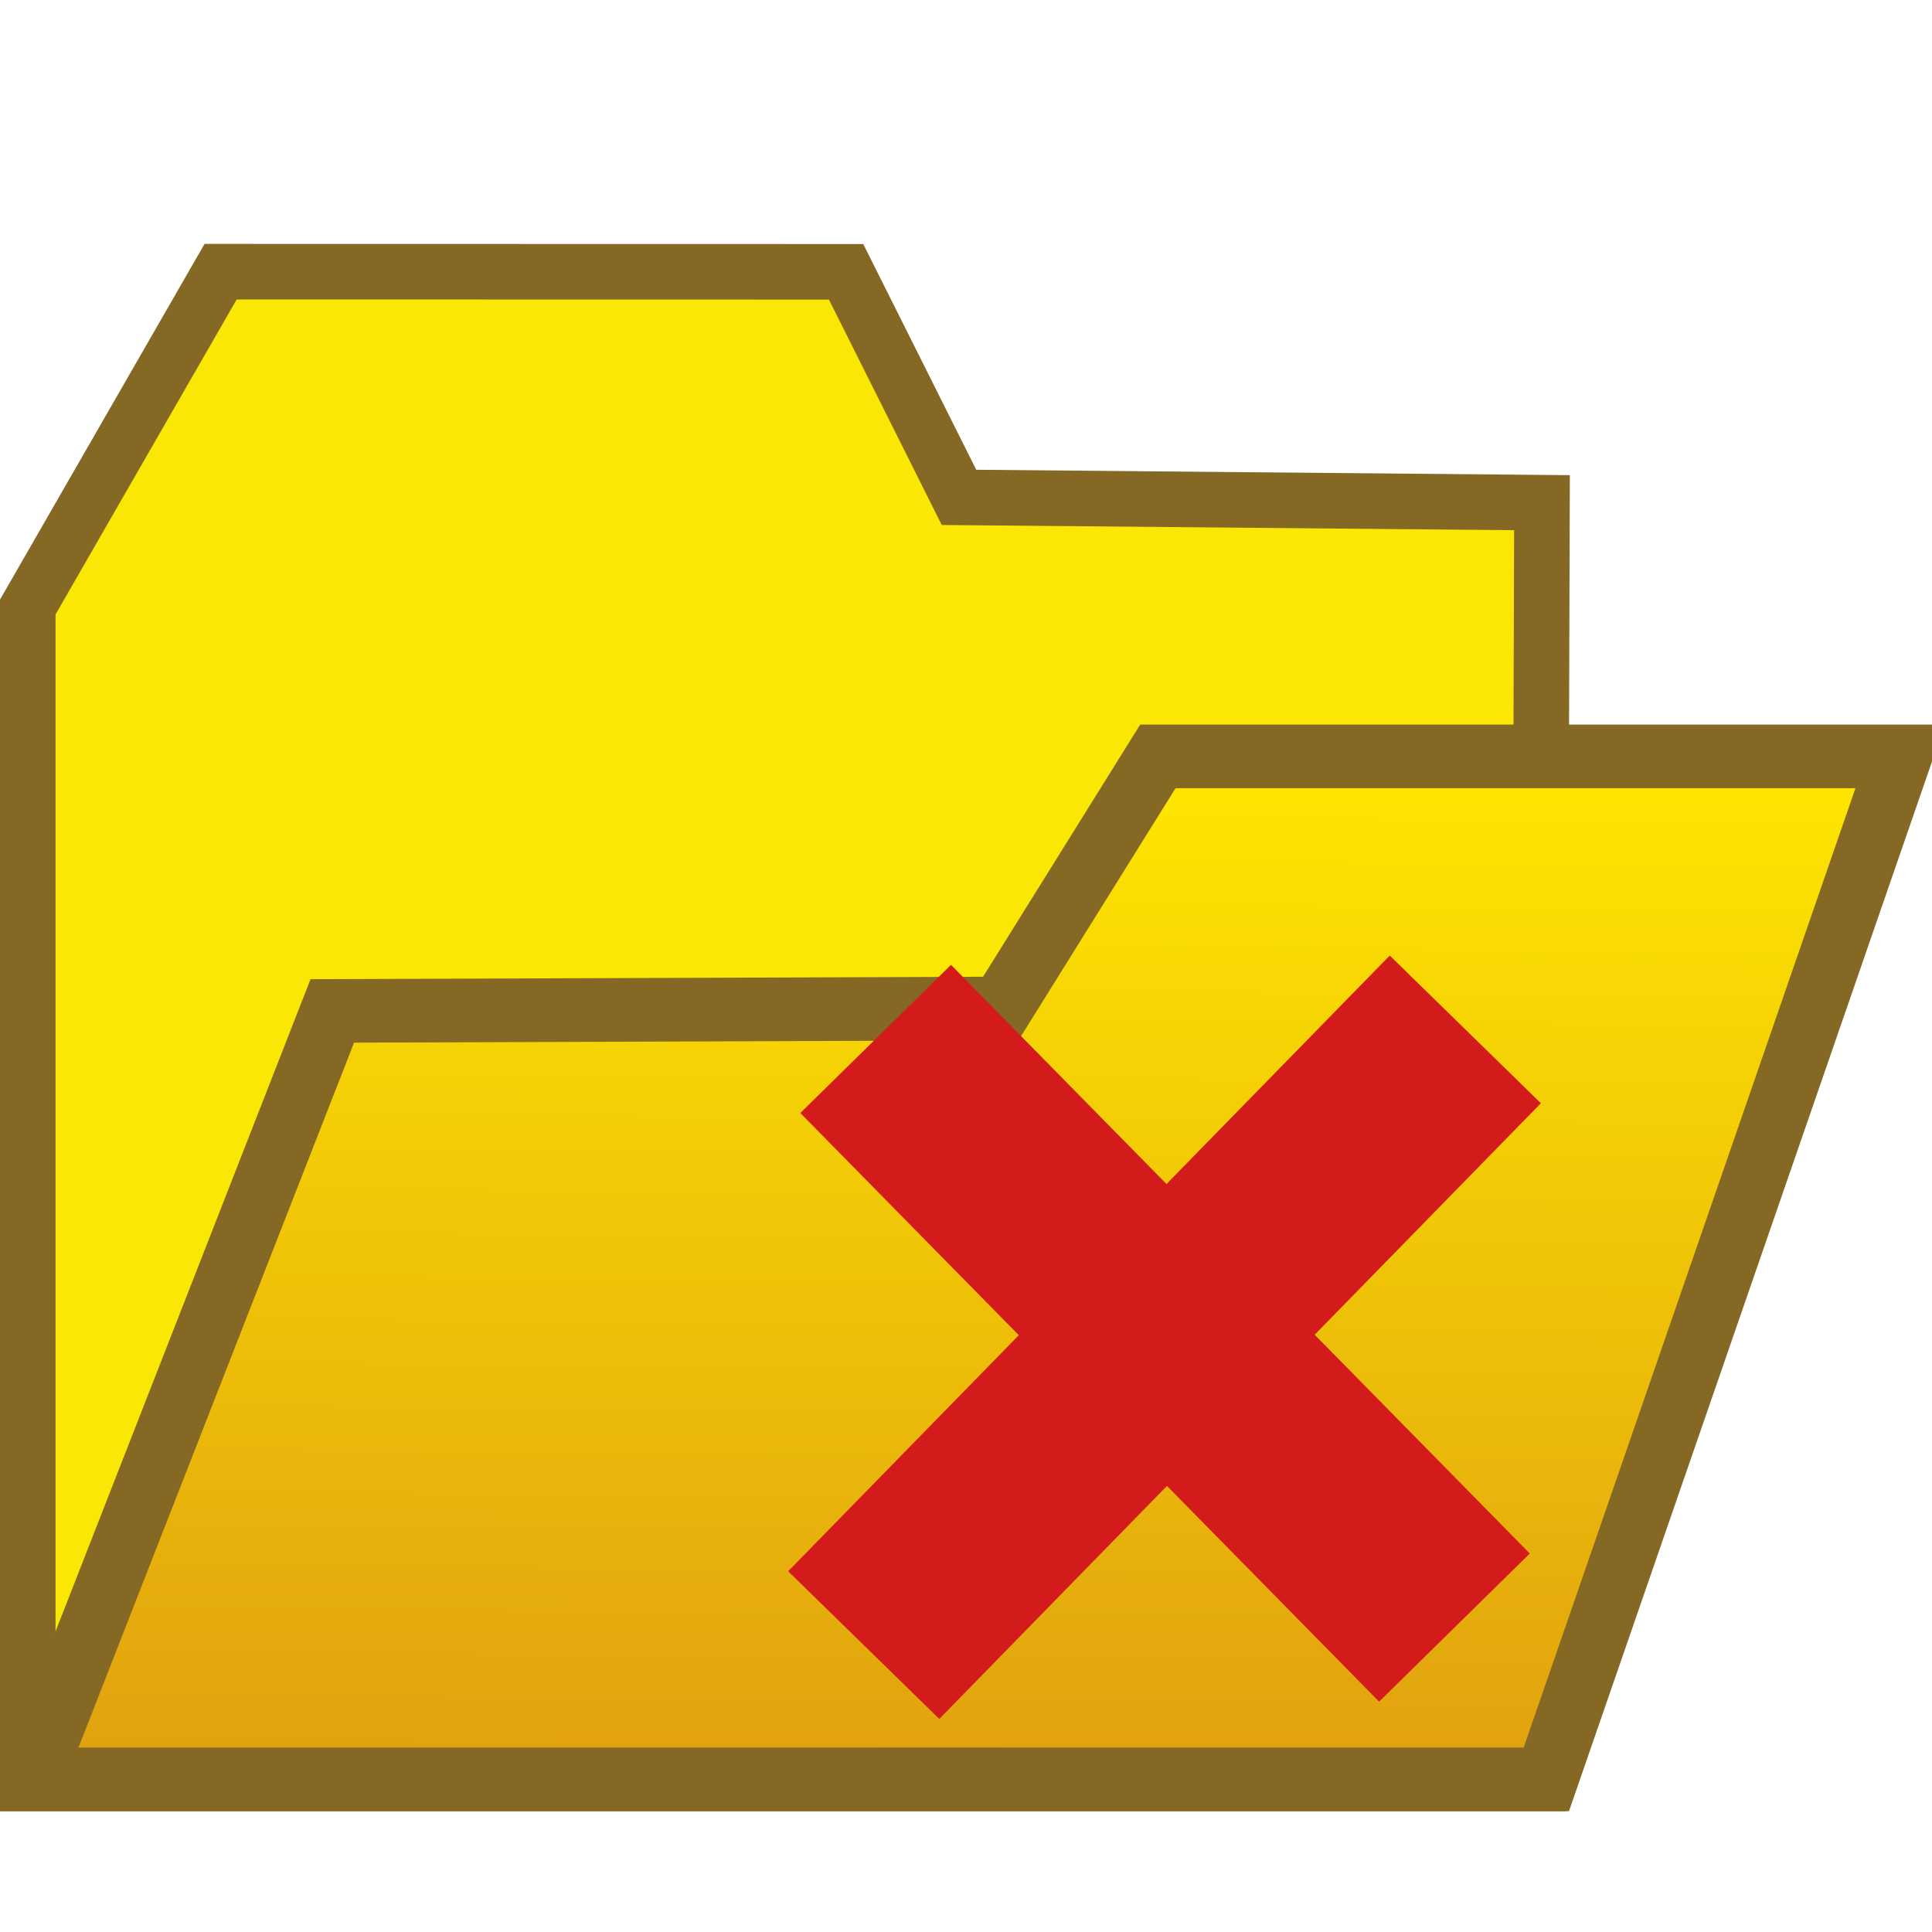
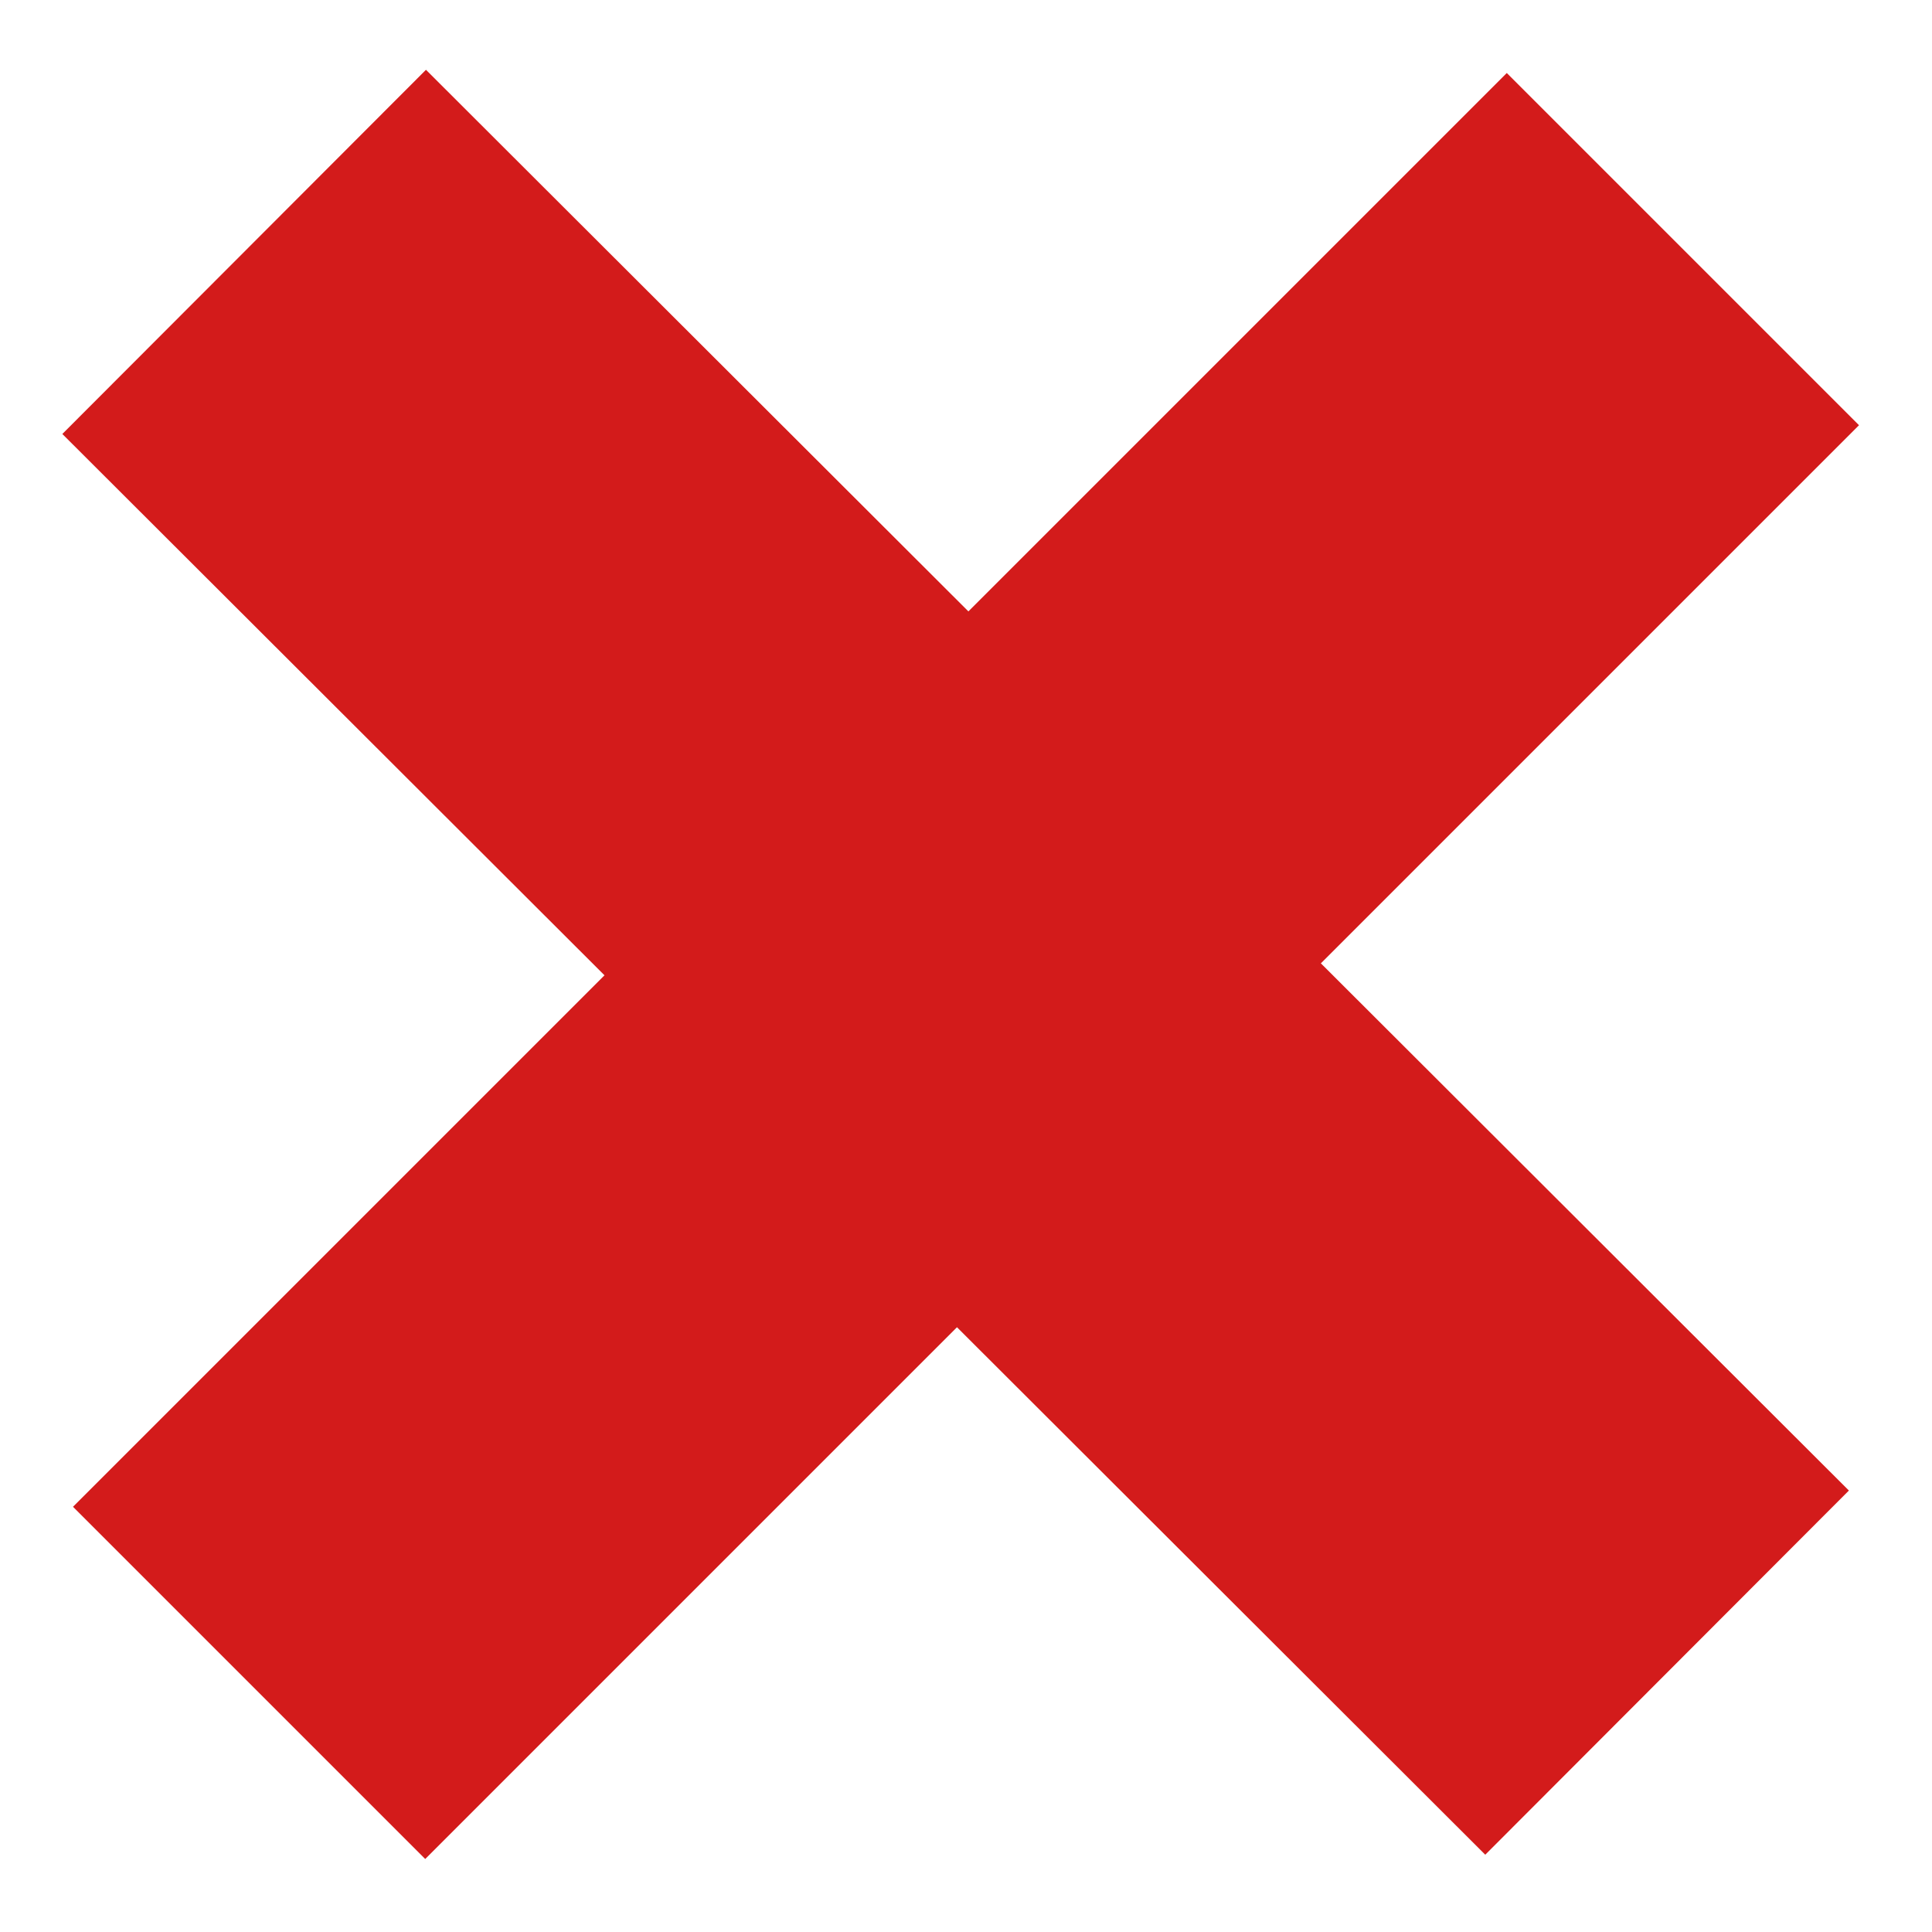
<svg xmlns="http://www.w3.org/2000/svg" xmlns:xlink="http://www.w3.org/1999/xlink" width="16" height="16" id="svg2" version="1.0">
  <defs id="defs4">
    <linearGradient id="linearGradient3677">
      <stop style="stop-color:#ffe900;stop-opacity:1;" offset="0" id="stop3679" />
      <stop id="stop3685" offset="1" style="stop-color:#df9d10;stop-opacity:1;" />
    </linearGradient>
    <linearGradient xlink:href="#linearGradient3677" id="linearGradient3683" x1="6.717" y1="6" x2="6.657" y2="15.112" gradientUnits="userSpaceOnUse" />
  </defs>
  <g id="layer1">
-     <path style="fill:#fae705;fill-opacity:1;fill-rule:evenodd;stroke:#846824;stroke-width:0.46;stroke-linecap:butt;stroke-linejoin:miter;stroke-miterlimit:4;stroke-opacity:1" d="M 0.23,5.027 L 1.827,2.25 L 7.007,2.251 L 7.942,4.119 L 12.77,4.163 L 12.737,14.77 L 0.23,14.77 L 0.23,5.027 z " id="rect1880" />
-     <path style="fill:url(#linearGradient3683);fill-opacity:1.0;fill-rule:nonzero;stroke:#846824;stroke-width:0.527;stroke-linecap:butt;stroke-linejoin:miter;stroke-miterlimit:4;stroke-opacity:1;stroke-dasharray:none" d="M 2.752,8.372 L 8.288,8.352 L 9.589,6.264 L 14.169,6.264 L 15.736,6.264 L 12.806,14.736 L 0.264,14.736 L 2.752,8.372 z " id="rect2787" />
-     <path style="fill:none;fill-rule:evenodd;stroke:#d31b1b;stroke-width:1.75px;stroke-linecap:butt;stroke-linejoin:miter;stroke-opacity:1" d="M 7.153,13.624 L 12.135,8.525" id="path1912" />
-     <path style="fill:none;fill-rule:evenodd;stroke:#d31b1b;stroke-width:1.75px;stroke-linecap:butt;stroke-linejoin:miter;stroke-opacity:1" d="M 7.252,8.604 L 12.045,13.479" id="path1914" />
+     <path style="fill:none;fill-rule:evenodd;stroke:#d31b1b;stroke-width:4.125px;stroke-linecap:butt;stroke-linejoin:miter;stroke-opacity:1" d="M 2.063,13.937 L 13.937,2.063" id="path1912" />
+     <path style="fill:none;fill-rule:evenodd;stroke:#d31b1b;stroke-width:4.262px;stroke-linecap:butt;stroke-linejoin:miter;stroke-opacity:1" d="M 2.022,2.086 L 13.806,13.852" id="path1914" />
  </g>
</svg>
